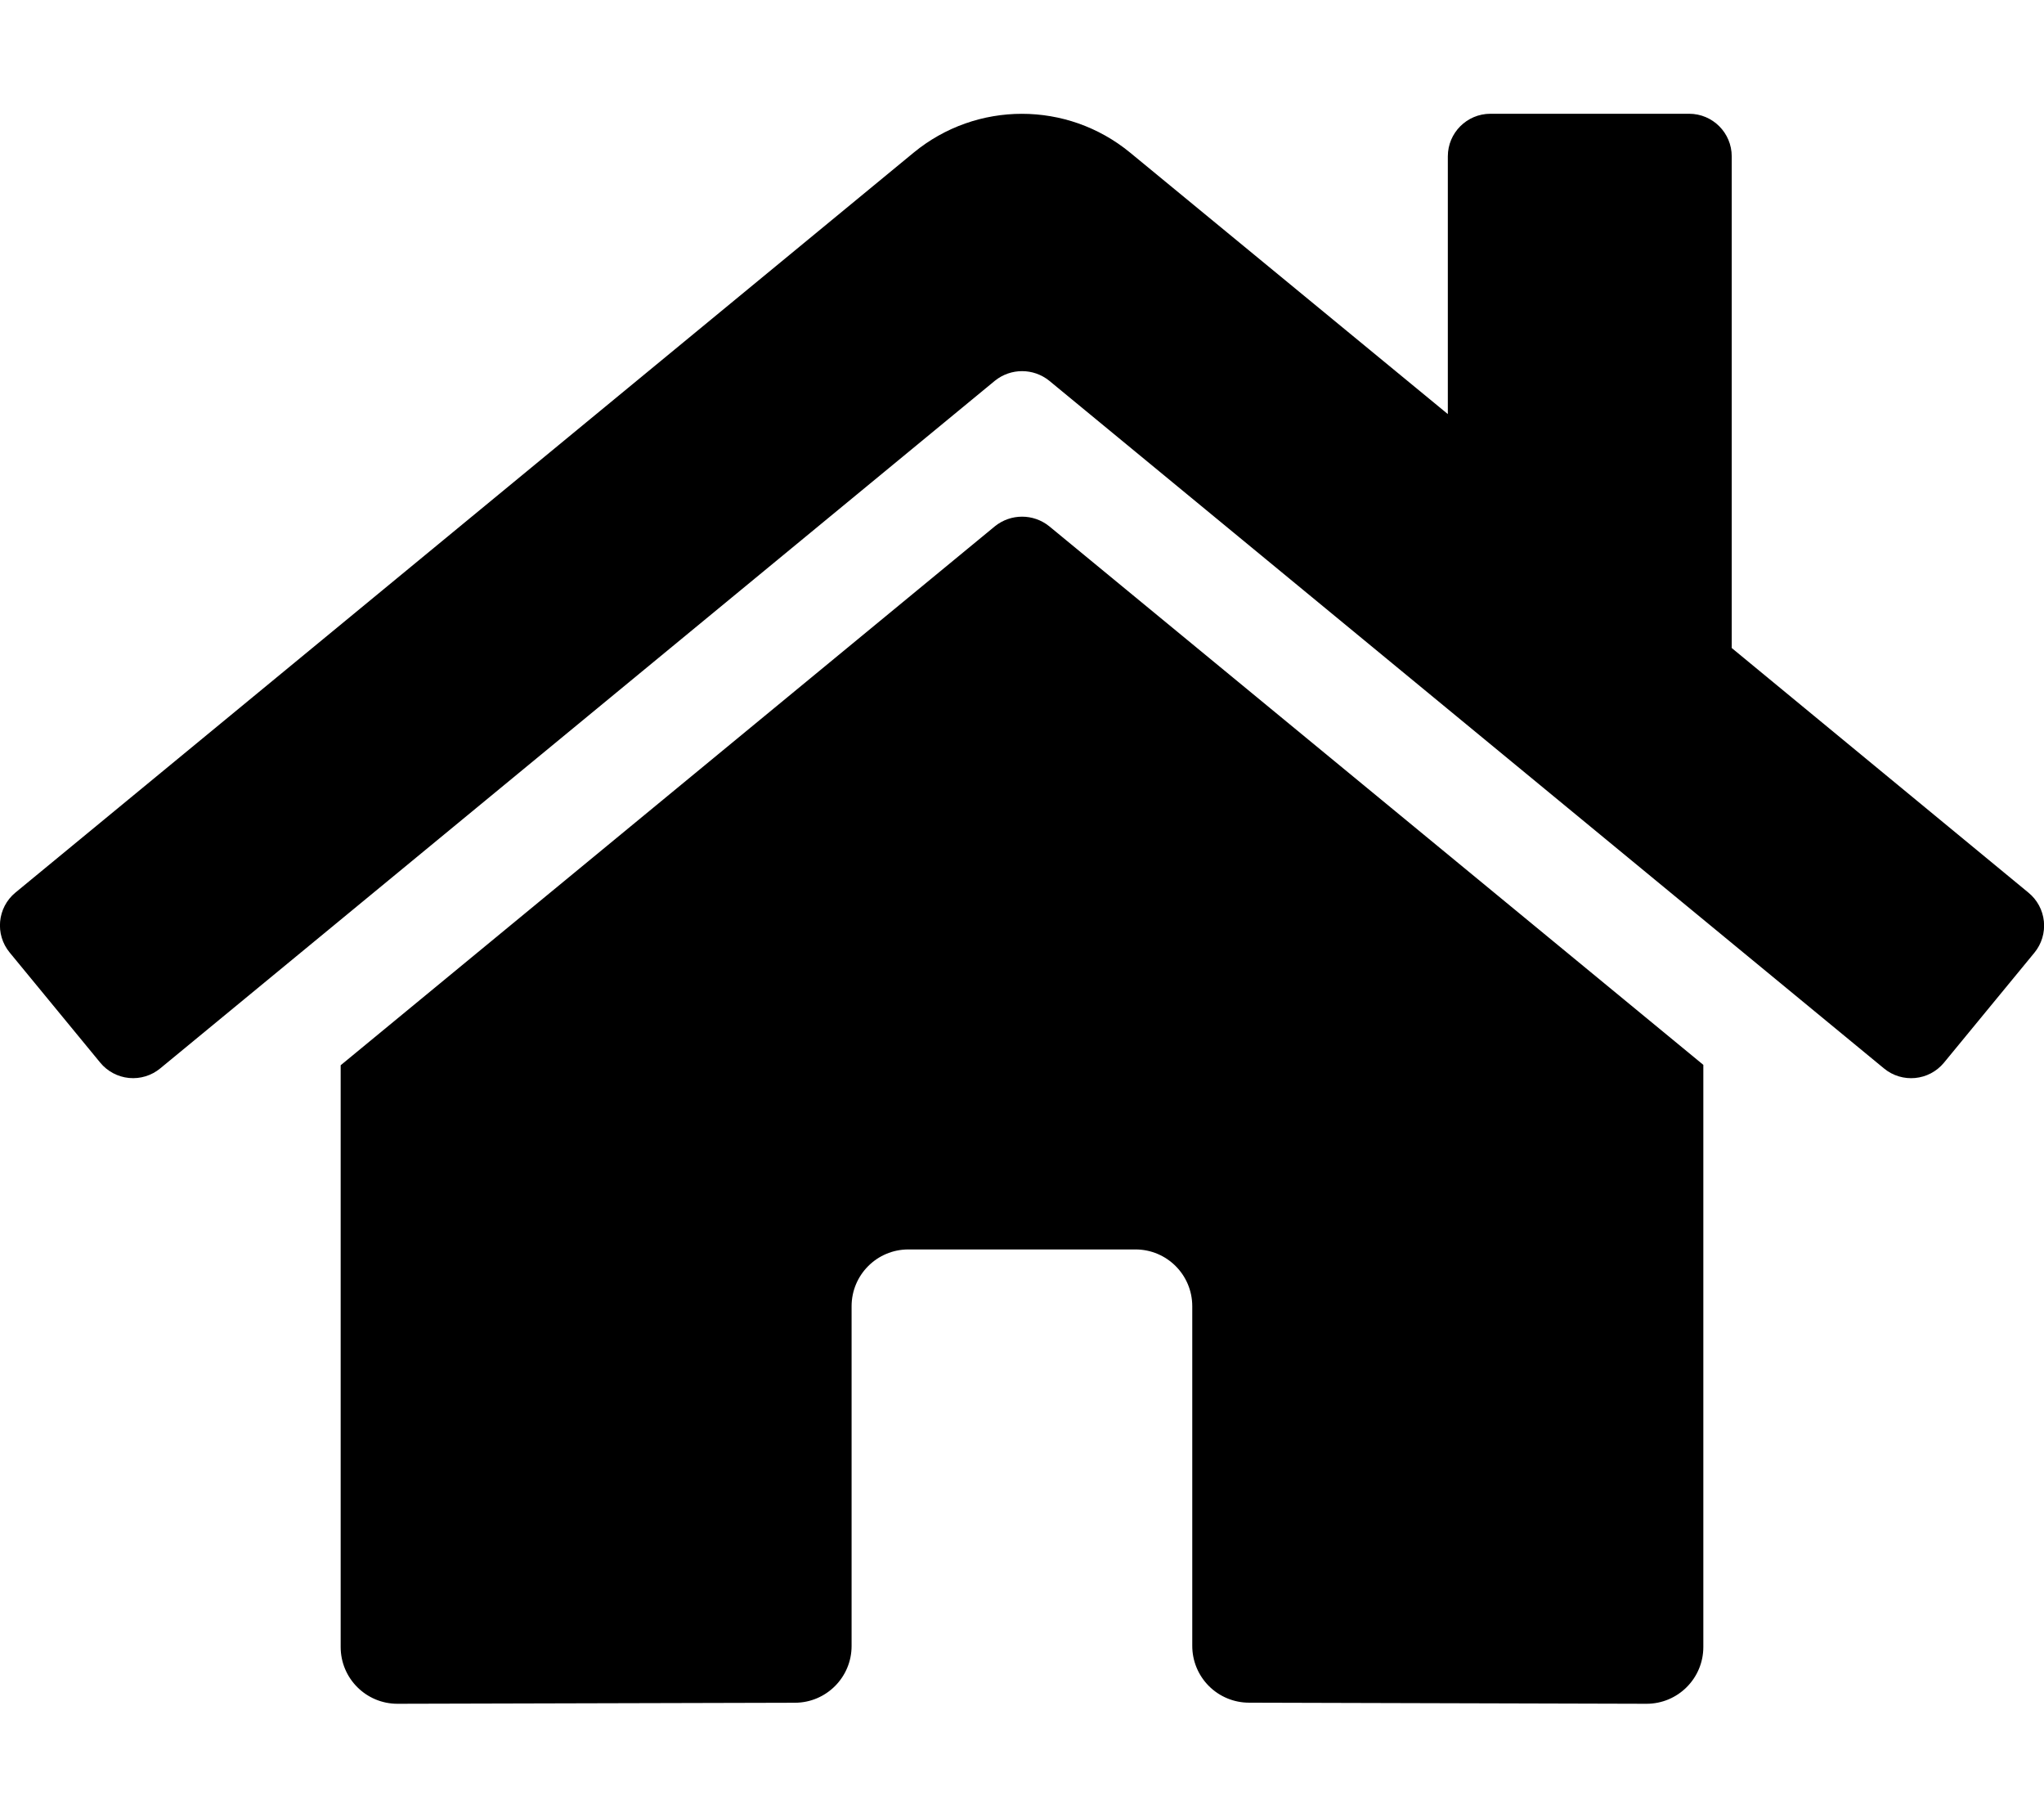
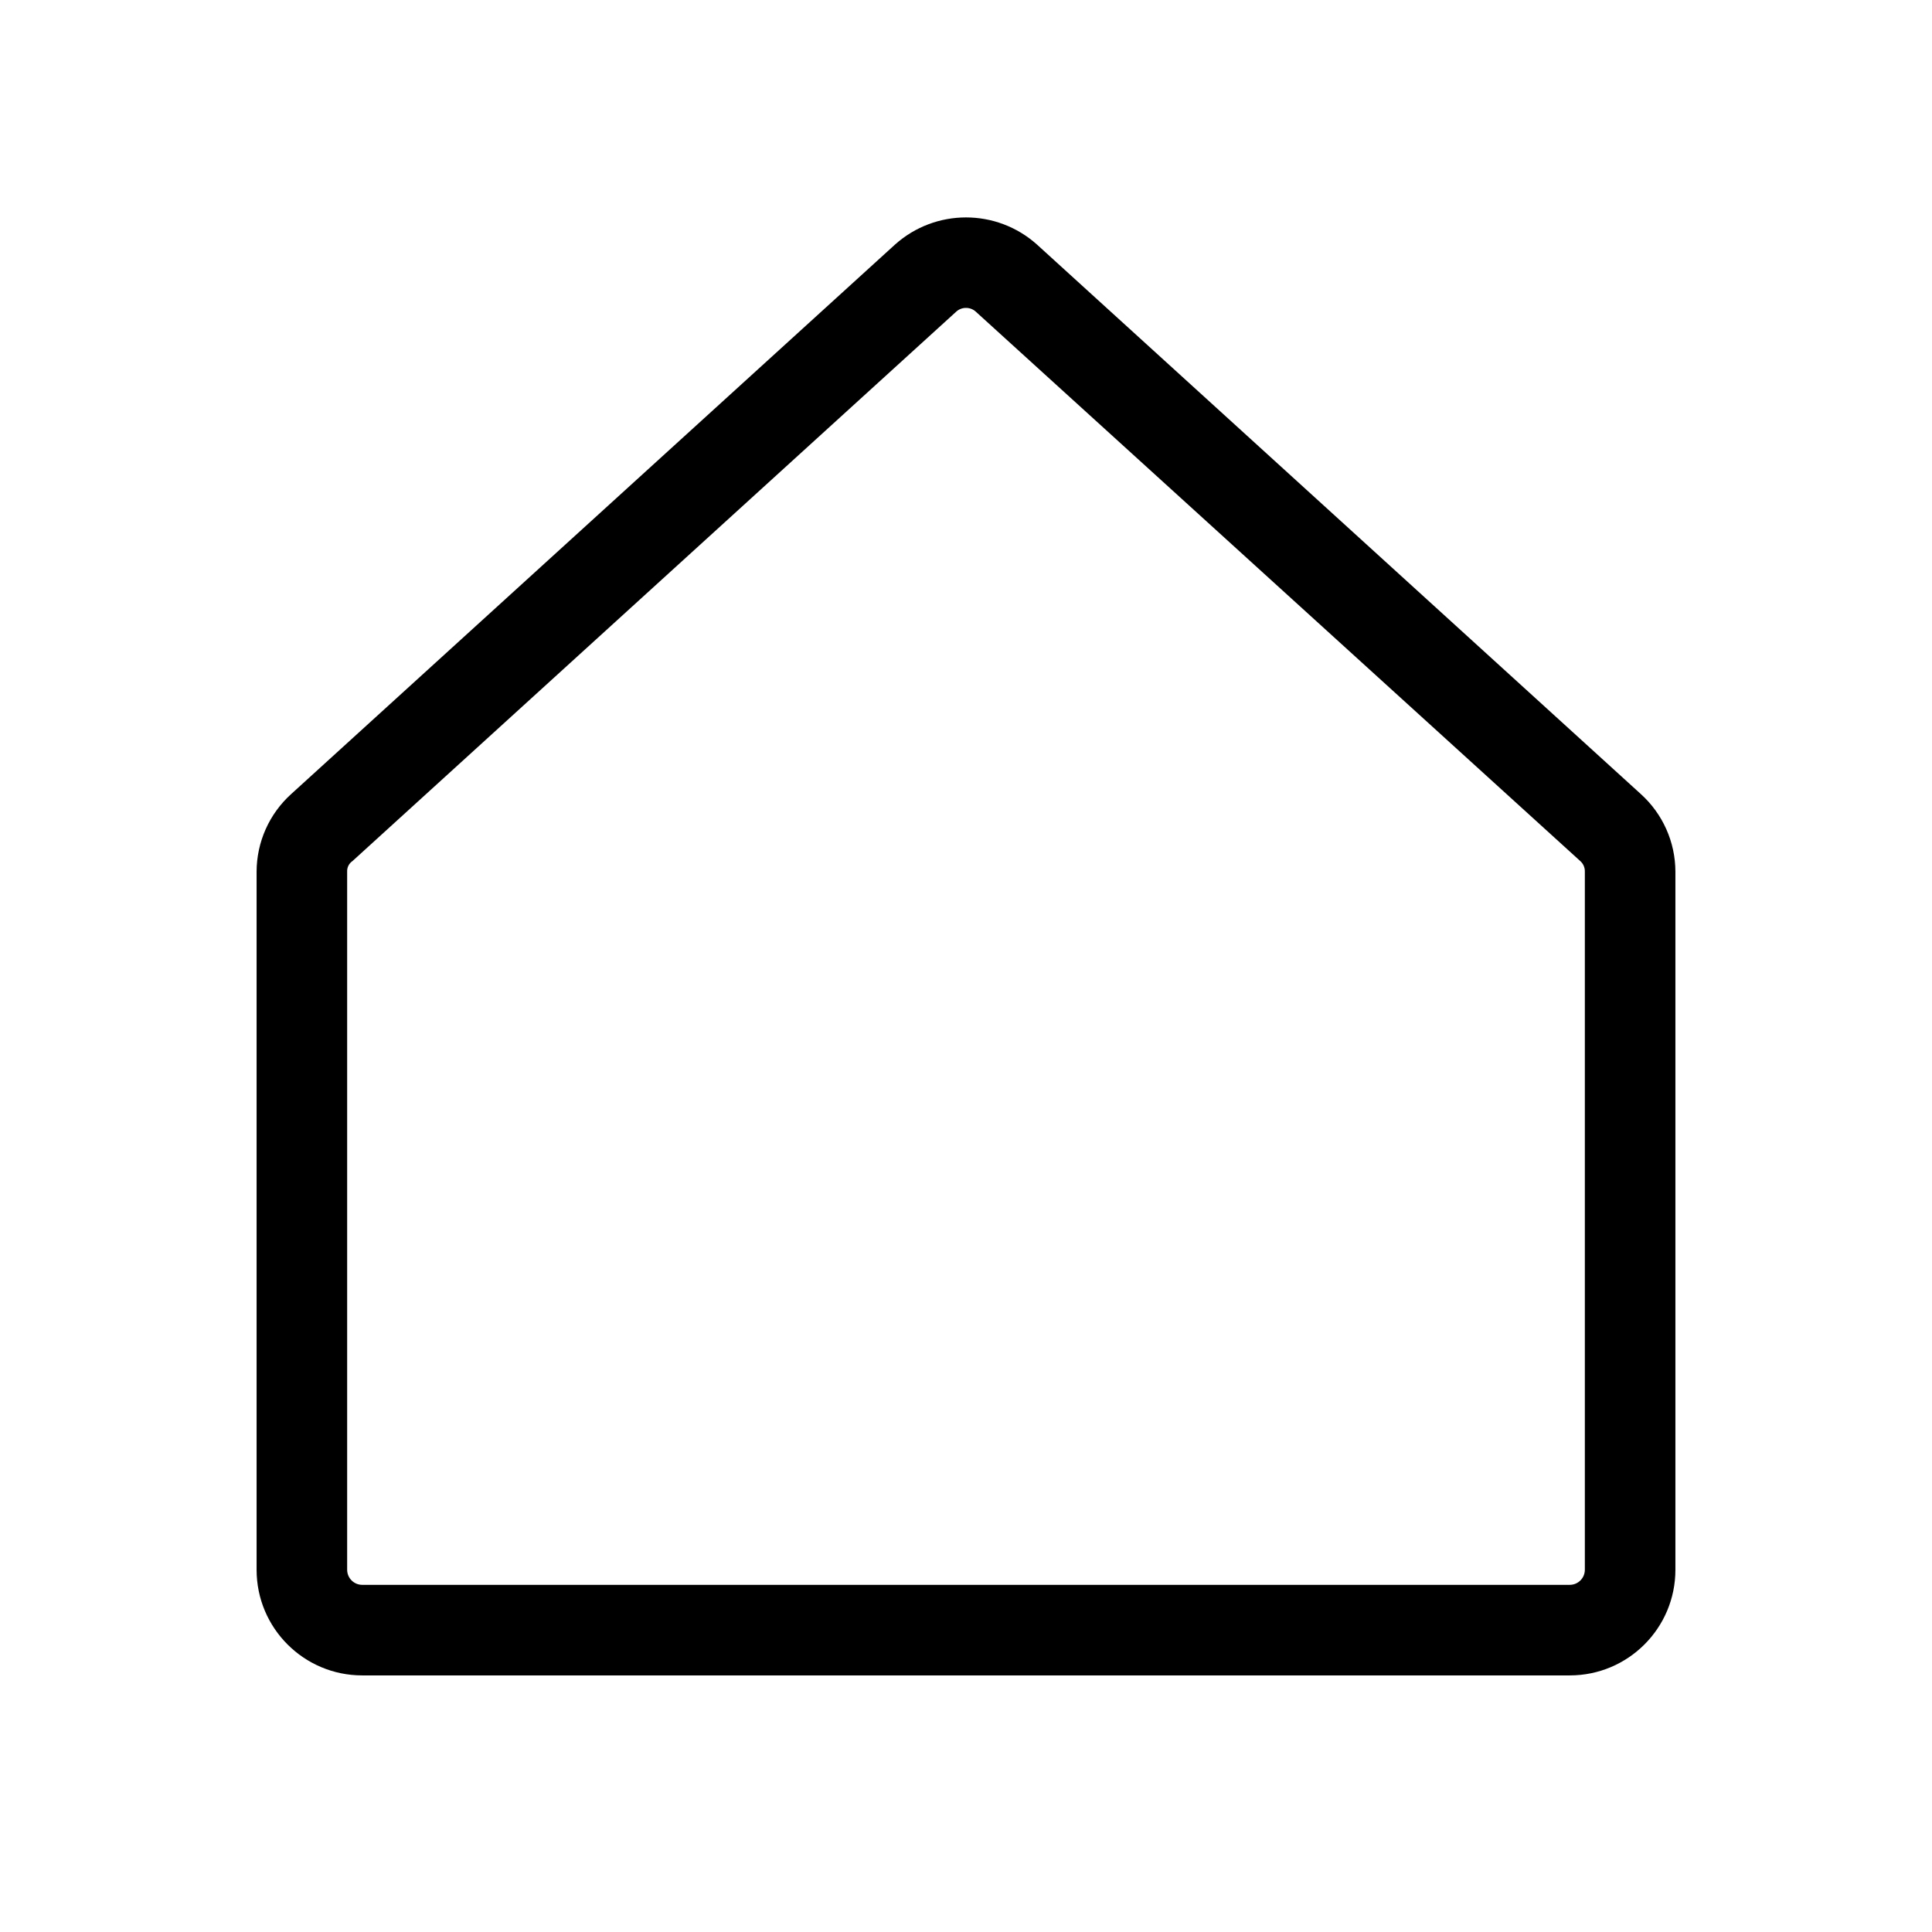
- <svg xmlns="http://www.w3.org/2000/svg" viewBox="0 0 576 512">
-   <path d="M280.37 148.26L96 300.11V464a16 16 0 0 0 16 16l112.06-.29a16 16 0 0 0 15.92-16V368a16 16 0 0 1 16-16h64a16 16 0 0 1 16 16v95.64a16 16 0 0 0 16 16.05L464 480a16 16 0 0 0 16-16V300L295.67 148.26a12.19 12.19 0 0 0-15.3 0zM571.6 251.47L488 182.56V44.05a12 12 0 0 0-12-12h-56a12 12 0 0 0-12 12v72.61L318.47 43a48 48 0 0 0-61 0L4.34 251.47a12 12 0 0 0-1.6 16.9l25.5 31A12 12 0 0 0 45.15 301l235.22-193.74a12.19 12.19 0 0 1 15.3 0L530.9 301a12 12 0 0 0 16.9-1.6l25.5-31a12 12 0 0 0-1.7-16.93z" />
+ <svg xmlns="http://www.w3.org/2000/svg" aria-hidden="true" role="img" width="1em" height="1em" preserveAspectRatio="xMidYMid meet" viewBox="0 0 256 256">
+   <path fill="#000000" d="M208 222H48a14 14 0 0 1-14-14v-92.5a13.9 13.9 0 0 1 4.6-10.3l80-72.8a14.1 14.1 0 0 1 18.8 0l80 72.8a13.9 13.9 0 0 1 4.6 10.3V208a14 14 0 0 1-14 14ZM128 40.8a1.9 1.9 0 0 0-1.3.5l-80 72.8a1.6 1.6 0 0 0-.7 1.4V208a2 2 0 0 0 2 2h160a2 2 0 0 0 2-2v-92.5a1.8 1.8 0 0 0-.6-1.4l-80.1-72.8a1.9 1.9 0 0 0-1.3-.5Z" />
</svg>
